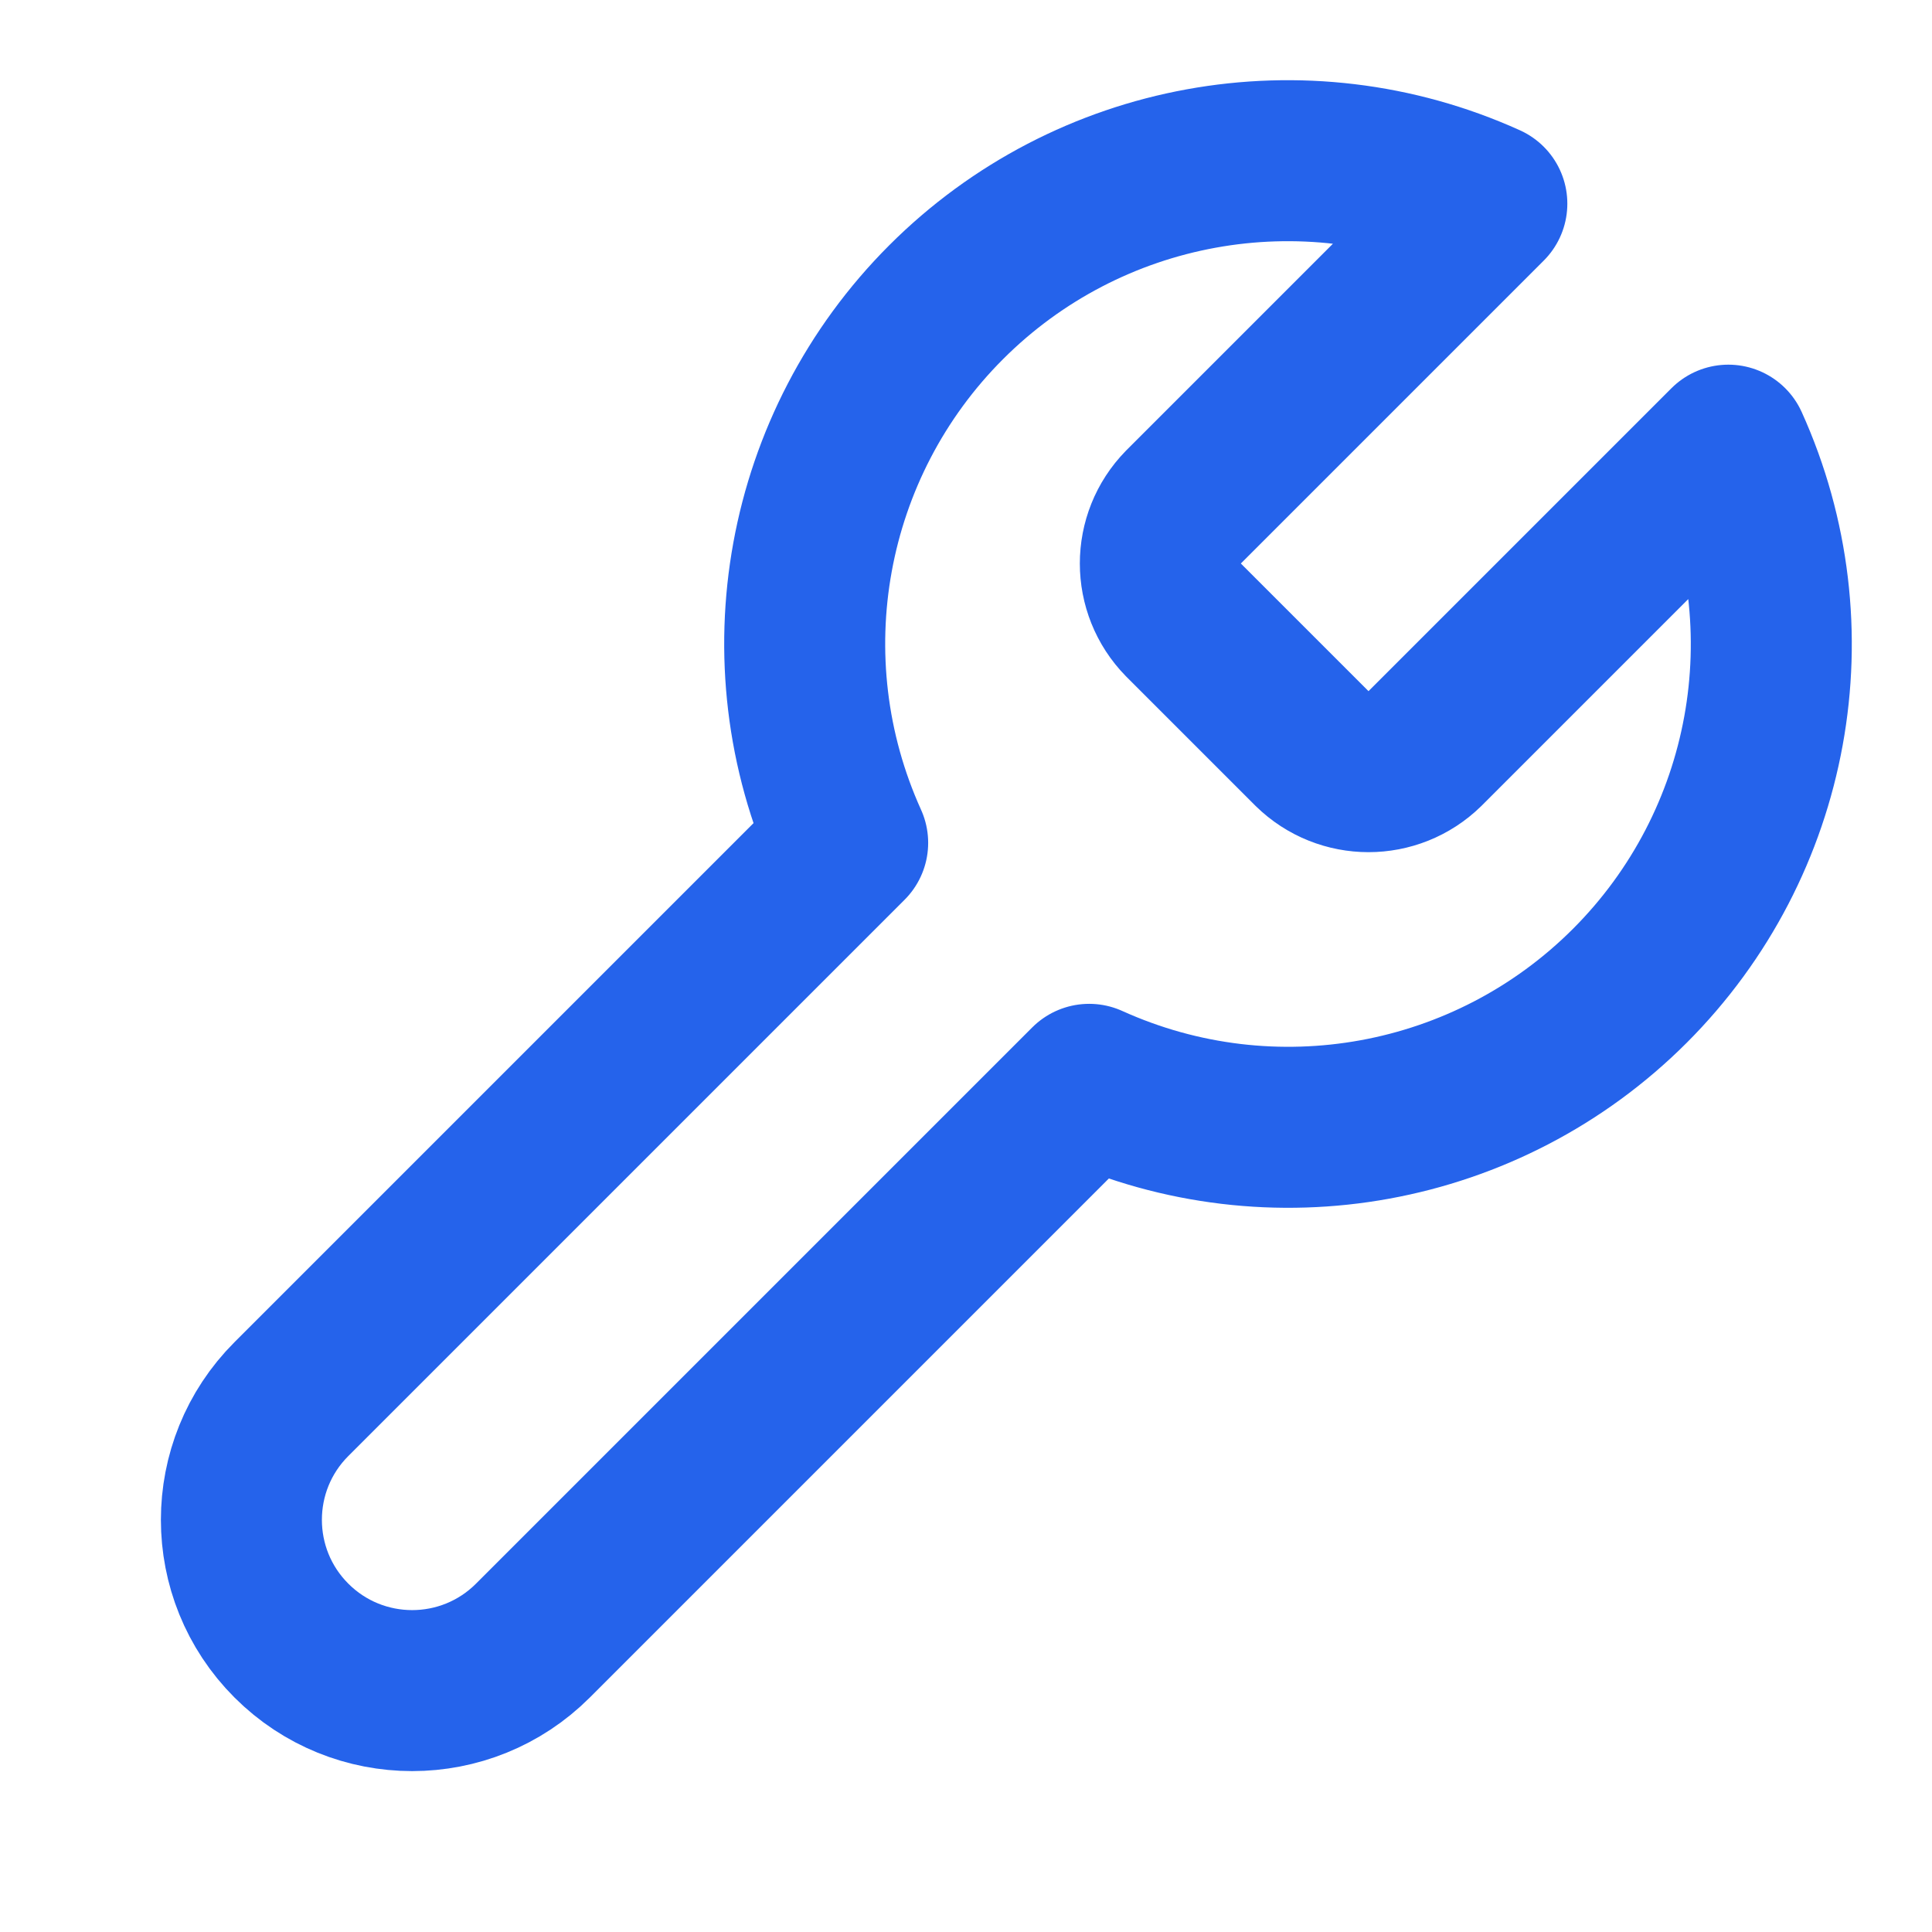
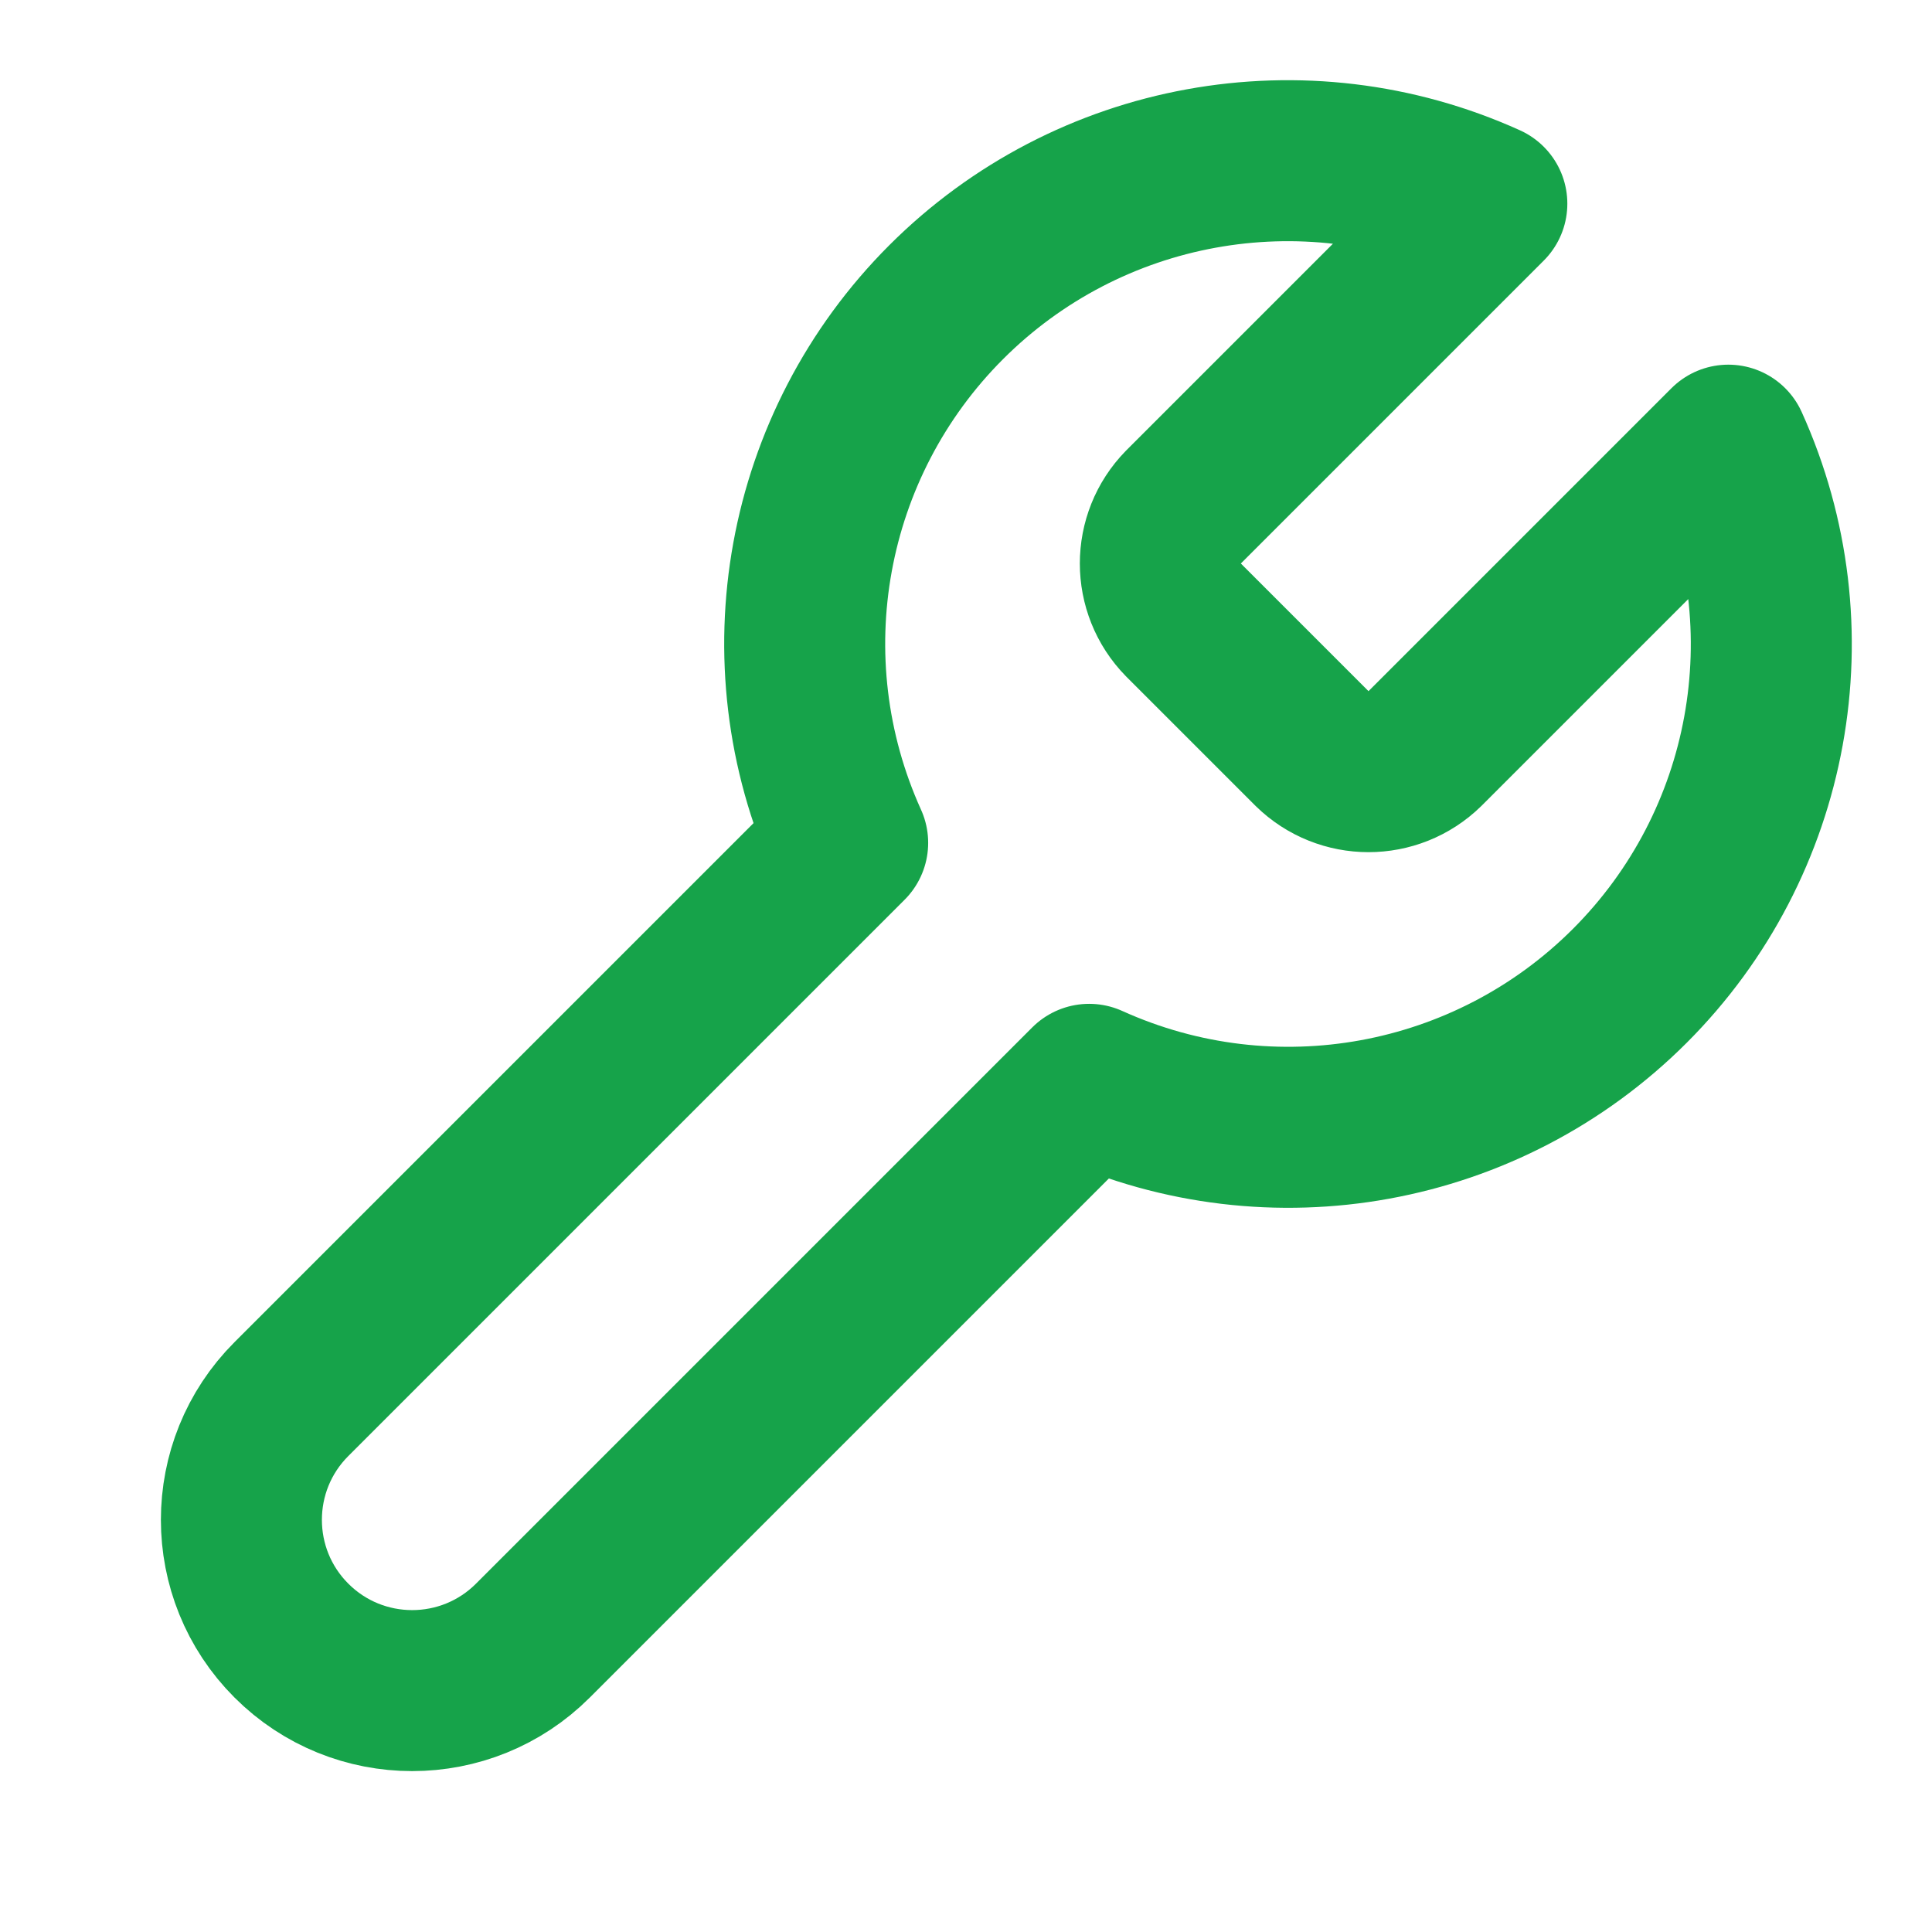
- <svg xmlns="http://www.w3.org/2000/svg" width="32" height="32" viewBox="0 0 24 24" fill="none" stroke="#2563eb" stroke-width="2" stroke-linecap="round" stroke-linejoin="round">
+ <svg xmlns="http://www.w3.org/2000/svg" width="32" height="32" viewBox="0 0 24 24" fill="none" stroke="#16a34a" stroke-width="2" stroke-linecap="round" stroke-linejoin="round">
  <path d="M14.7 6.3a1 1 0 0 0 0 1.4l1.6 1.6a1 1 0 0 0 1.4 0l3.77-3.77a6 6 0 0 1-7.94 7.94l-6.91 6.91a2.12 2.12 0 0 1-3-3l6.91-6.91a6 6 0 0 1 7.94-7.94l-3.76 3.76z" />
</svg>
